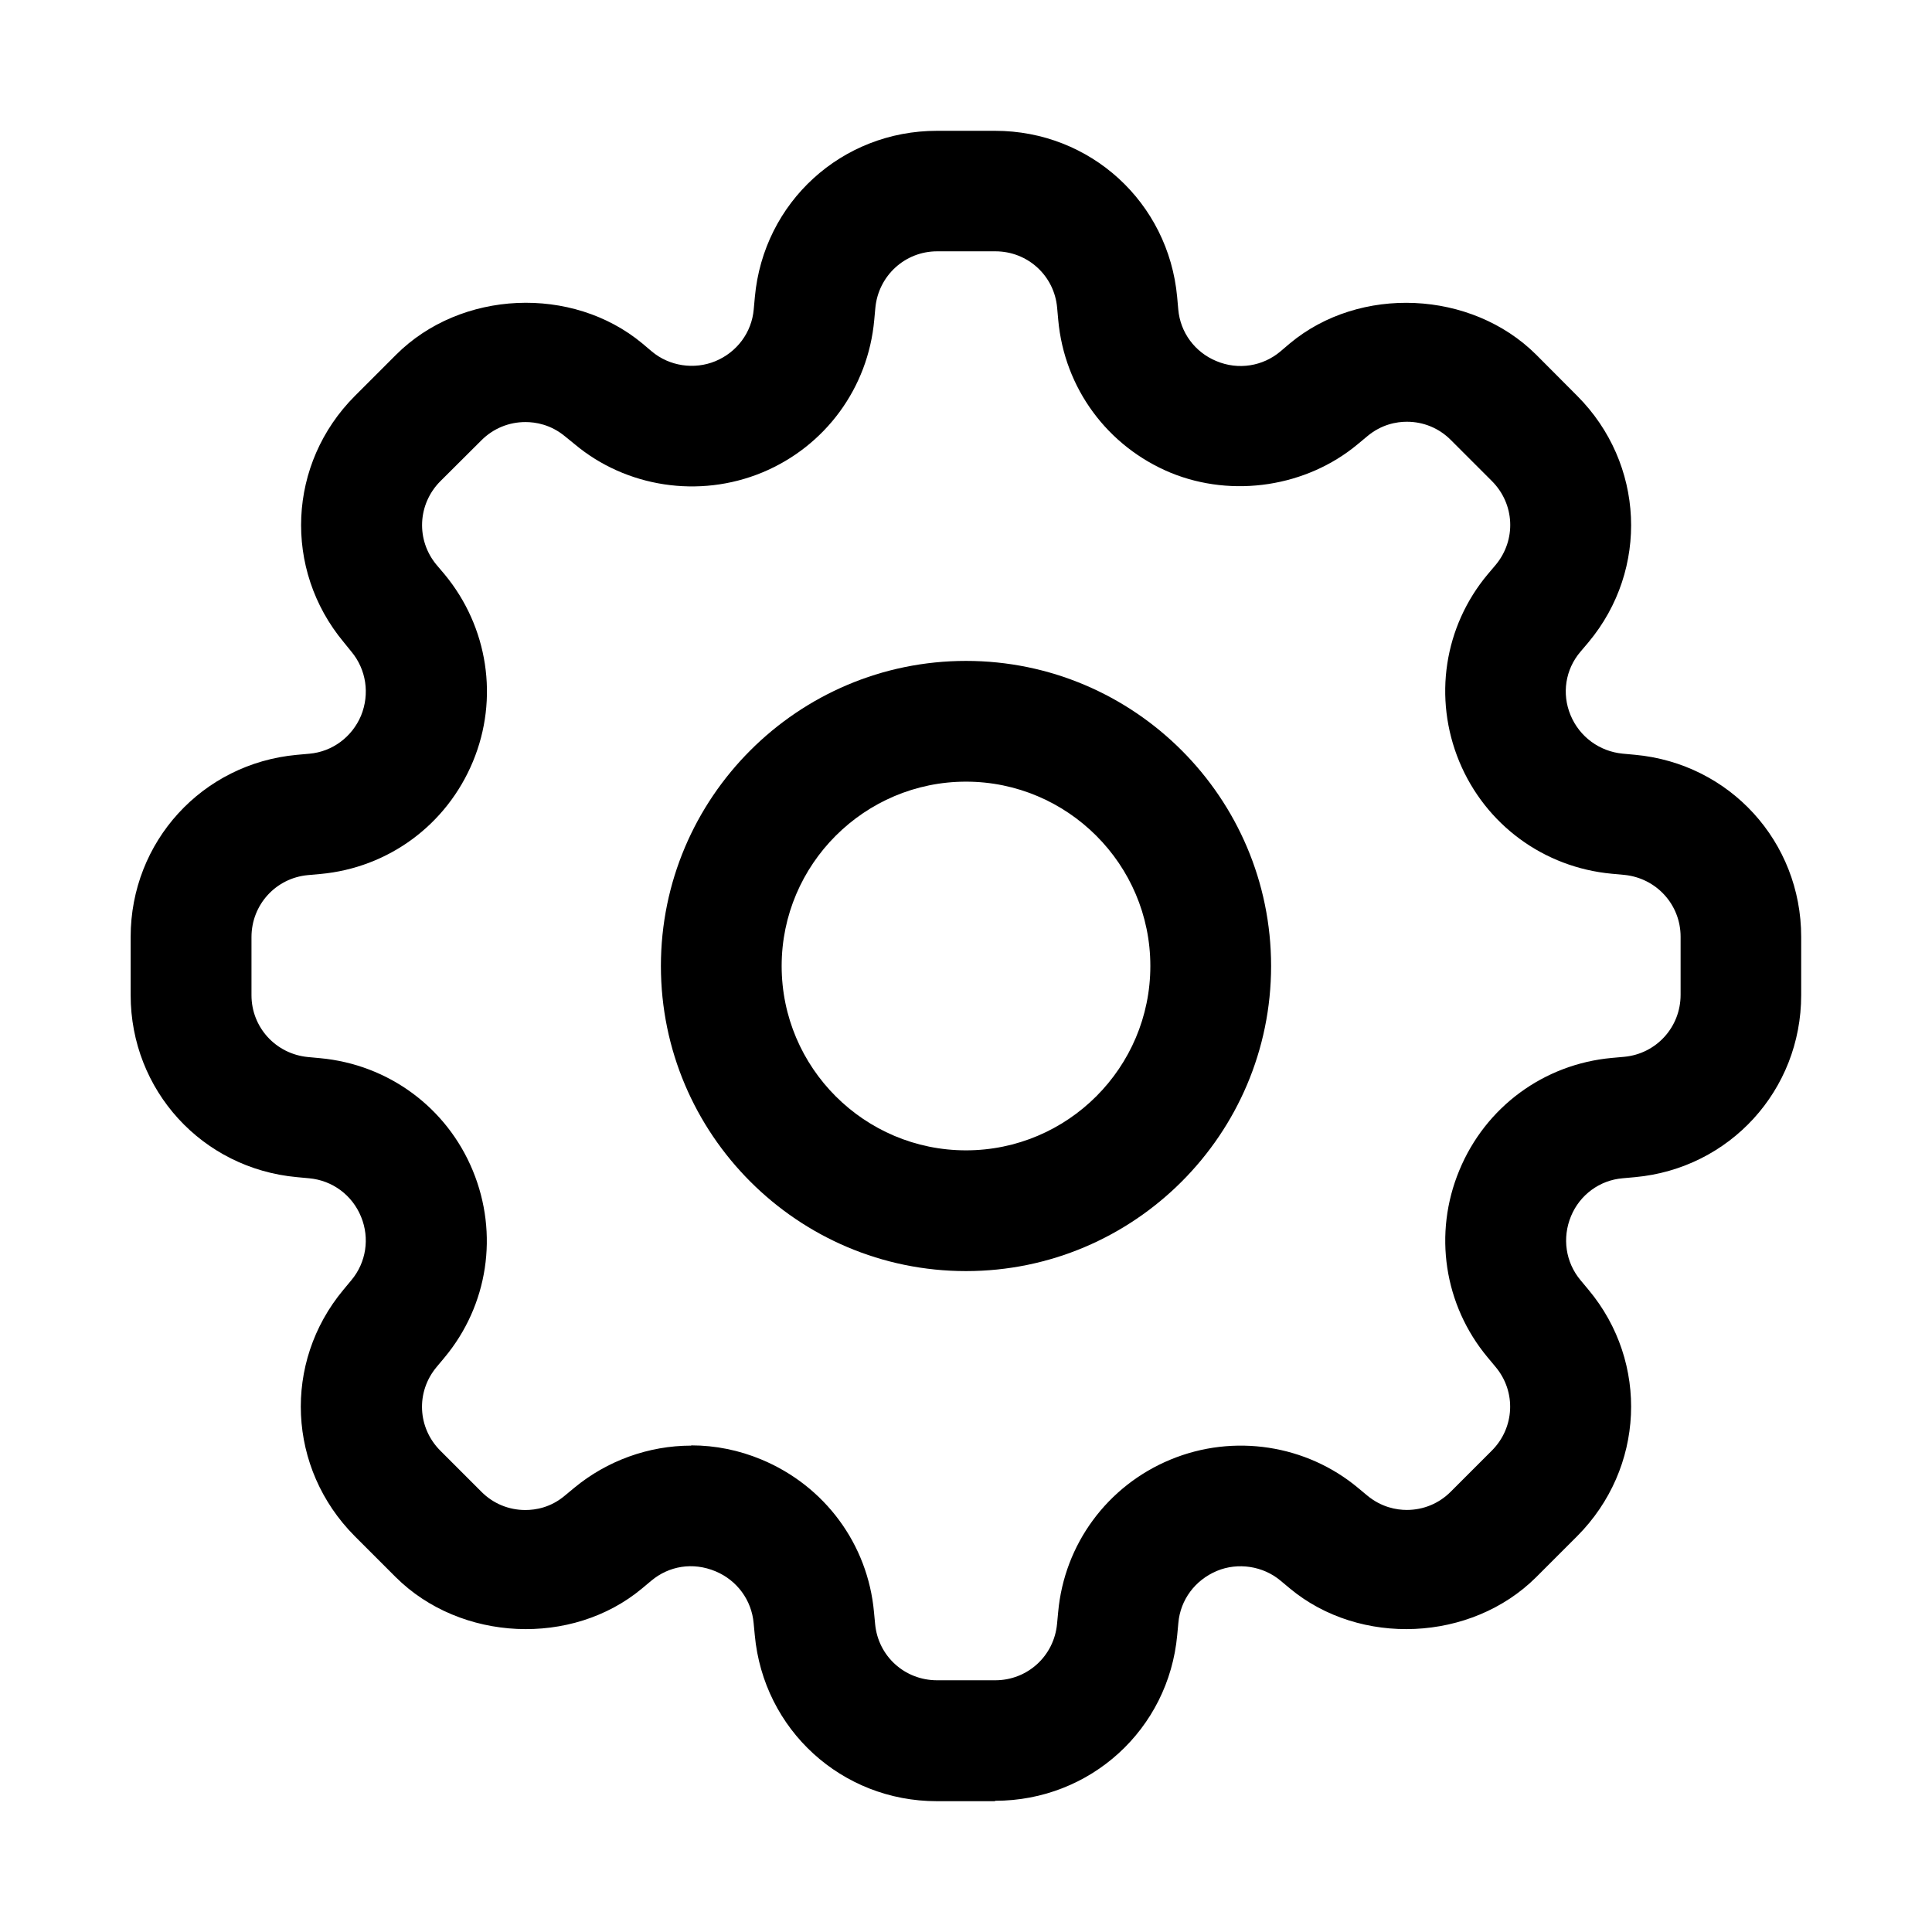
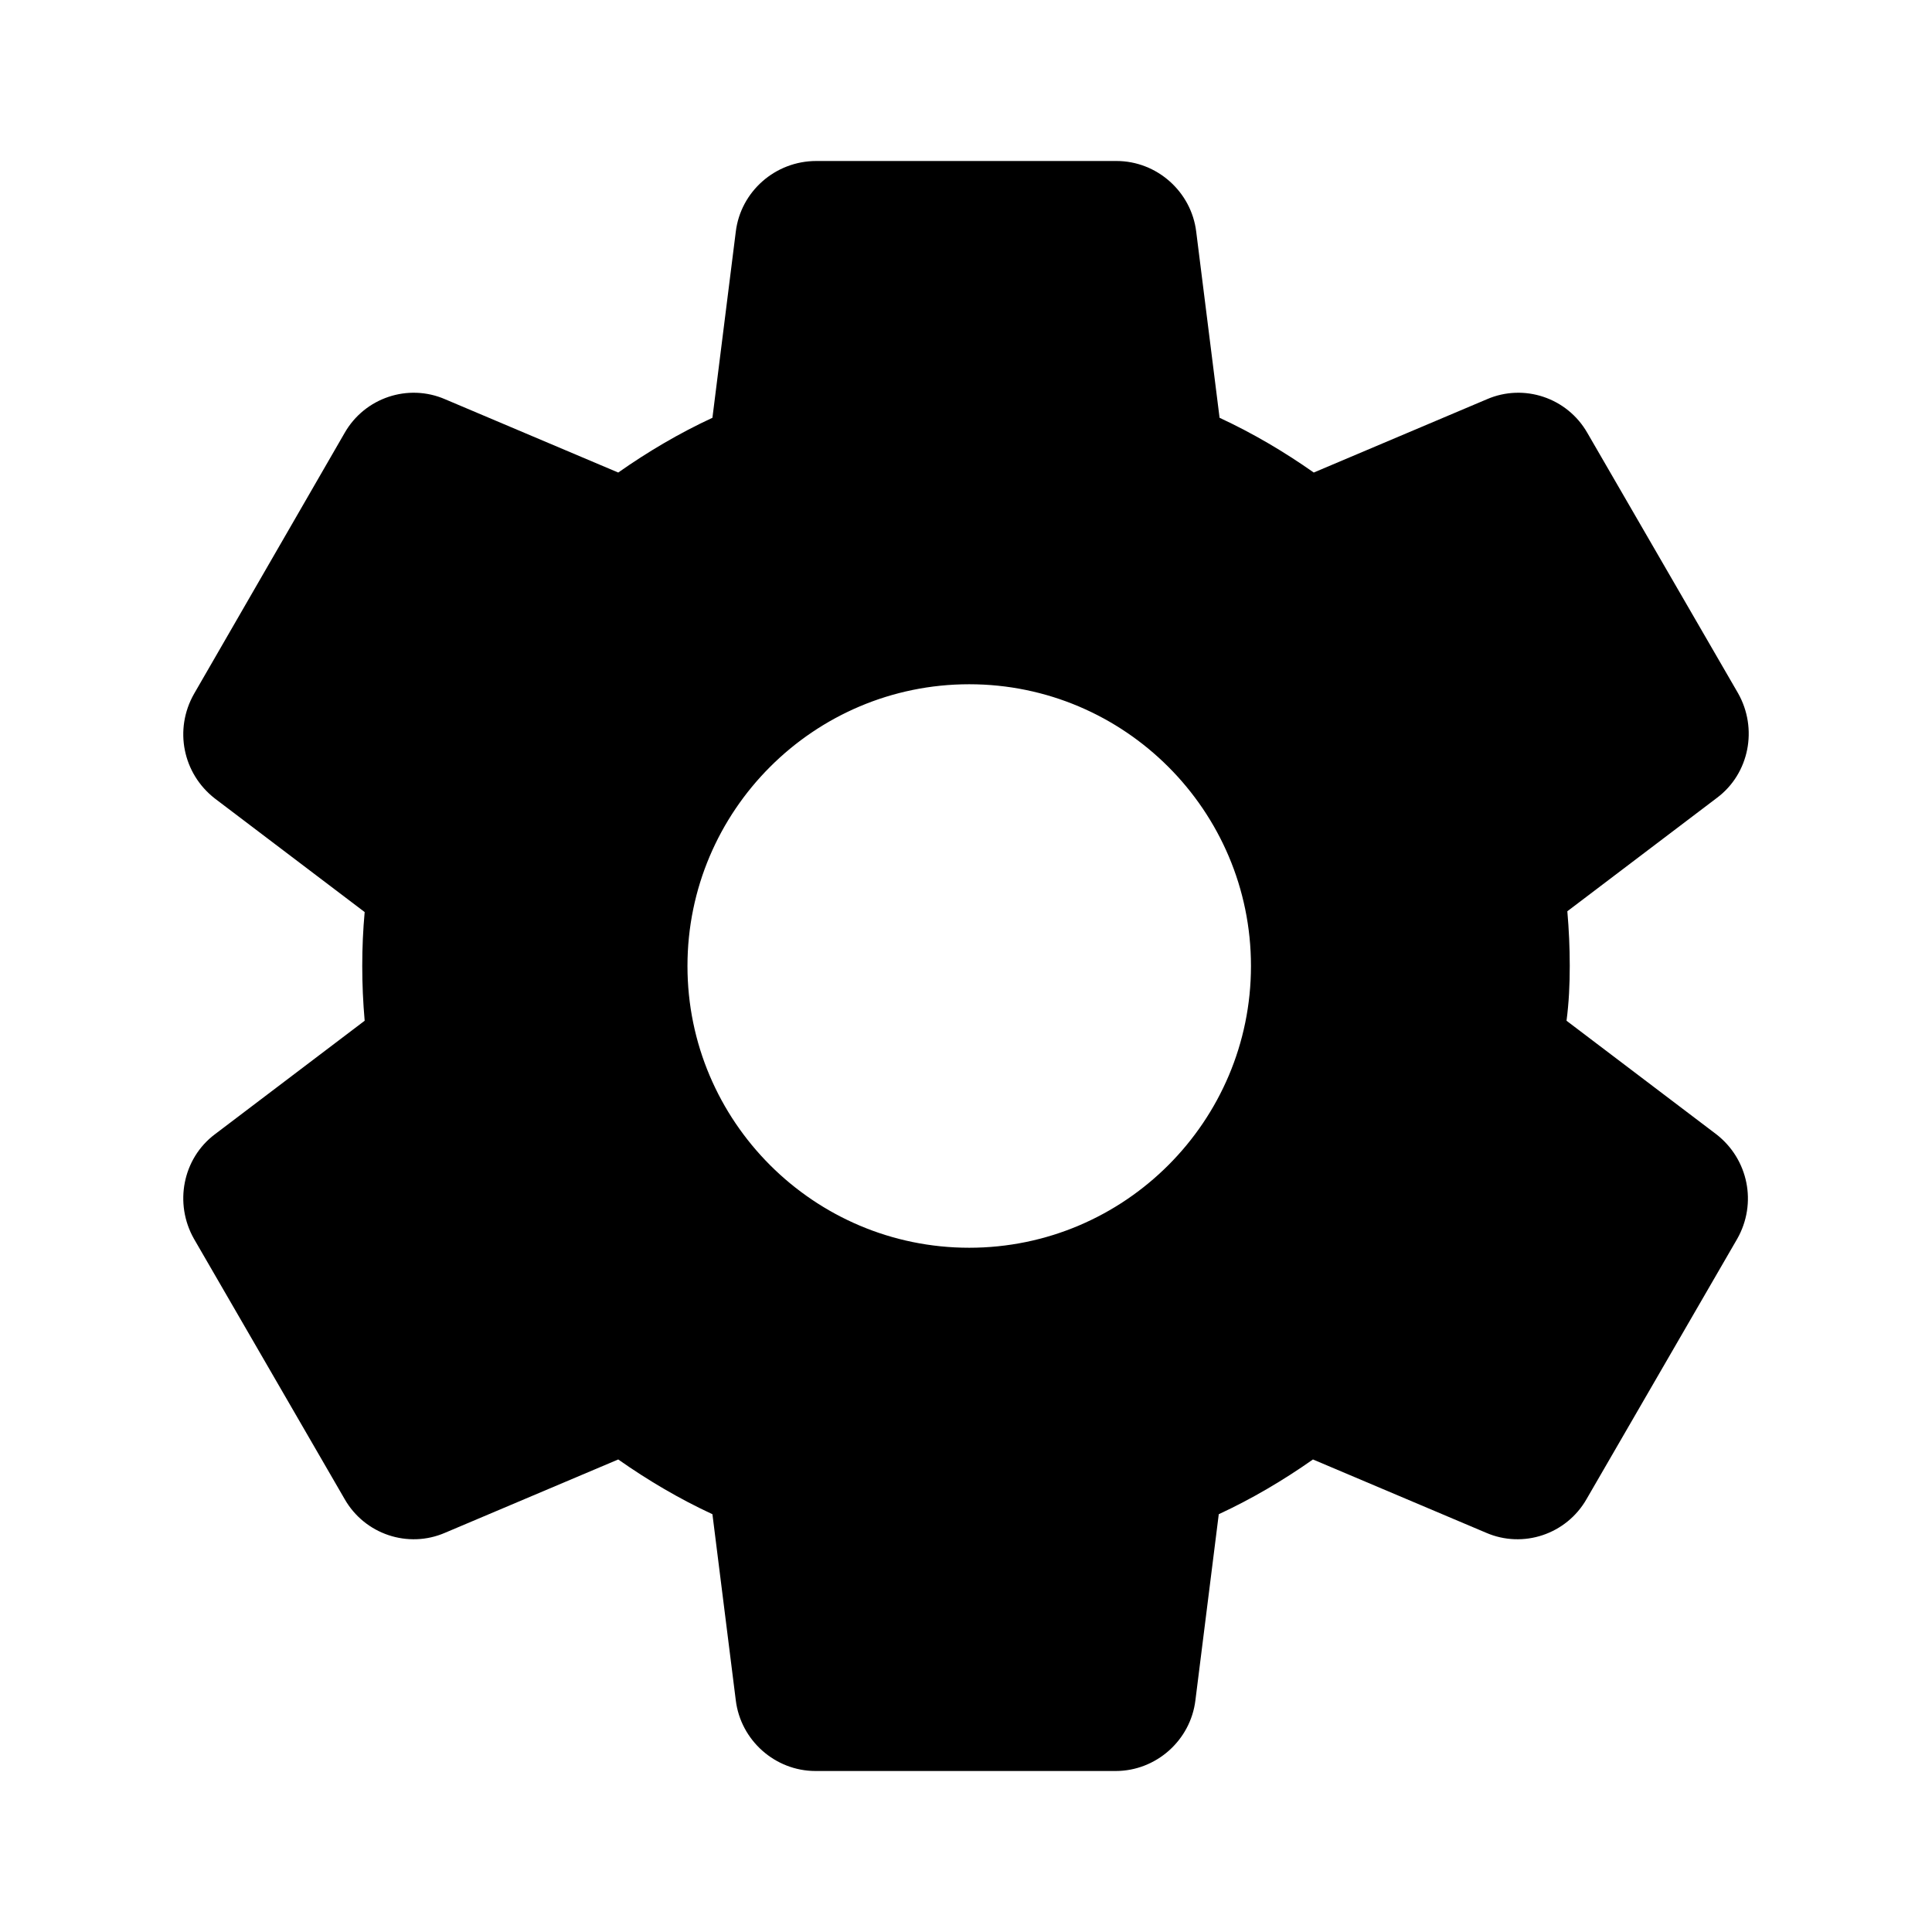
- <svg xmlns="http://www.w3.org/2000/svg" width="24" height="24" viewBox="0 0 24 24" fill="none">
-   <path d="M12 8.21C9.91 8.21 8.21 9.91 8.21 12C8.21 14.09 9.91 15.79 12 15.79C14.09 15.79 15.79 14.09 15.79 12C15.79 9.91 14.09 8.21 12 8.21ZM12 14.29C10.738 14.29 9.71 13.264 9.71 12C9.71 10.736 10.74 9.71 12 9.71C13.26 9.71 14.29 10.736 14.29 12C14.29 13.264 13.262 14.29 12 14.29Z" fill="black" />
-   <path d="M12.36 22.375H11.638C10.455 22.375 9.484 21.487 9.376 20.311L9.362 20.164C9.337 19.877 9.155 19.631 8.89 19.52C8.604 19.4 8.308 19.455 8.092 19.635L7.976 19.732C7.108 20.457 5.723 20.395 4.916 19.592L4.406 19.082C3.57 18.242 3.51 16.928 4.266 16.022L4.364 15.904C4.55 15.682 4.594 15.381 4.486 15.117C4.376 14.845 4.128 14.663 3.84 14.637L3.69 14.623C2.51 14.516 1.623 13.543 1.623 12.361V11.639C1.623 10.456 2.511 9.485 3.687 9.377L3.843 9.363C4.128 9.338 4.373 9.156 4.485 8.89C4.595 8.62 4.55 8.317 4.365 8.095L4.271 7.979C3.514 7.071 3.573 5.756 4.408 4.919L4.92 4.407C5.724 3.603 7.108 3.542 7.98 4.267L8.096 4.365C8.314 4.549 8.624 4.595 8.886 4.487C9.156 4.375 9.338 4.129 9.363 3.844L9.377 3.691C9.484 2.511 10.457 1.625 11.639 1.625H12.361C13.544 1.625 14.515 2.513 14.623 3.689L14.637 3.845C14.662 4.13 14.843 4.375 15.109 4.485C15.386 4.602 15.689 4.547 15.903 4.368L16.023 4.266C16.89 3.543 18.277 3.604 19.083 4.406L19.593 4.918C20.429 5.756 20.489 7.071 19.733 7.978L19.633 8.096C19.445 8.316 19.399 8.618 19.51 8.884C19.622 9.154 19.87 9.334 20.156 9.362L20.308 9.376C21.488 9.483 22.375 10.456 22.375 11.638V12.361C22.375 13.544 21.487 14.515 20.311 14.623L20.156 14.637C19.872 14.661 19.626 14.842 19.516 15.107C19.403 15.379 19.449 15.681 19.633 15.902L19.733 16.022C20.489 16.927 20.429 18.242 19.593 19.082L19.083 19.592C18.276 20.396 16.893 20.456 16.023 19.732L15.908 19.636C15.691 19.453 15.378 19.406 15.118 19.514C14.845 19.628 14.663 19.874 14.638 20.16L14.624 20.31C14.517 21.483 13.544 22.37 12.362 22.37L12.36 22.375ZM8.587 17.955C8.887 17.955 9.18 18.015 9.457 18.13C10.247 18.458 10.781 19.184 10.857 20.026L10.871 20.173C10.908 20.573 11.238 20.873 11.641 20.873H12.363C12.763 20.873 13.093 20.573 13.131 20.173L13.145 20.025C13.221 19.183 13.755 18.458 14.537 18.133C15.33 17.803 16.233 17.951 16.87 18.483L16.983 18.577C17.161 18.725 17.349 18.757 17.476 18.757C17.682 18.757 17.876 18.677 18.022 18.53L18.532 18.02C18.816 17.736 18.837 17.29 18.58 16.982L18.48 16.862C17.938 16.212 17.803 15.322 18.128 14.539C18.454 13.749 19.18 13.219 20.022 13.142L20.177 13.128C20.574 13.091 20.877 12.761 20.877 12.358V11.636C20.877 11.236 20.574 10.906 20.175 10.868L20.023 10.854C19.177 10.776 18.453 10.244 18.128 9.461C17.802 8.673 17.938 7.783 18.481 7.134L18.581 7.016C18.838 6.706 18.817 6.26 18.533 5.976L18.023 5.466C17.877 5.319 17.683 5.239 17.477 5.239C17.35 5.239 17.162 5.271 16.985 5.419L16.865 5.519C16.231 6.047 15.315 6.189 14.543 5.873C13.755 5.546 13.223 4.821 13.146 3.977L13.132 3.822C13.097 3.425 12.767 3.122 12.365 3.122H11.642C11.242 3.122 10.912 3.425 10.874 3.824L10.86 3.976C10.784 4.819 10.252 5.544 9.47 5.869C8.683 6.195 7.777 6.052 7.14 5.519L7.022 5.423C6.842 5.273 6.654 5.243 6.527 5.243C6.321 5.243 6.127 5.323 5.981 5.469L5.469 5.979C5.187 6.263 5.166 6.709 5.423 7.017L5.523 7.135C6.063 7.788 6.2 8.679 5.875 9.46C5.548 10.248 4.823 10.78 3.98 10.857L3.824 10.871C3.427 10.908 3.124 11.238 3.124 11.641V12.363C3.124 12.763 3.427 13.093 3.826 13.131L3.976 13.145C4.824 13.223 5.549 13.757 5.873 14.541C6.198 15.327 6.063 16.216 5.52 16.866L5.424 16.981C5.164 17.291 5.186 17.737 5.47 18.021L5.98 18.531C6.126 18.678 6.32 18.758 6.526 18.758C6.653 18.758 6.841 18.728 7.018 18.578L7.134 18.482C7.54 18.146 8.057 17.958 8.587 17.958V17.955Z" fill="black" />
+ <svg xmlns="http://www.w3.org/2000/svg" enable-background="new 0 0 24 24" height="24px" viewBox="0 0 24 24" width="24px" fill="#000000">
+   <rect fill="none" height="24" width="24" />
+   <path d="M19.5,12c0-0.23-0.01-0.45-0.03-0.68l1.86-1.41c0.4-0.3,0.51-0.86,0.26-1.3l-1.87-3.23c-0.25-0.44-0.79-0.62-1.25-0.42 l-2.15,0.91c-0.37-0.26-0.76-0.49-1.17-0.68l-0.29-2.31C14.8,2.38,14.37,2,13.87,2h-3.73C9.63,2,9.2,2.38,9.14,2.88L8.85,5.19 c-0.41,0.19-0.8,0.42-1.17,0.68L5.53,4.96c-0.46-0.2-1-0.02-1.25,0.42L2.41,8.62c-0.25,0.44-0.14,0.99,0.26,1.3l1.86,1.41 C4.51,11.55,4.5,11.77,4.5,12s0.01,0.45,0.03,0.68l-1.86,1.41c-0.4,0.3-0.51,0.86-0.26,1.3l1.87,3.23c0.25,0.44,0.79,0.62,1.25,0.42 l2.15-0.91c0.37,0.26,0.76,0.49,1.17,0.68l0.29,2.31C9.2,21.62,9.63,22,10.13,22h3.73c0.5,0,0.93-0.38,0.99-0.88l0.29-2.31 c0.41-0.19,0.8-0.42,1.17-0.68l2.15,0.91c0.46,0.2,1,0.02,1.25-0.42l1.87-3.23c0.25-0.44,0.14-0.99-0.26-1.3l-1.86-1.41 C19.49,12.45,19.5,12.23,19.5,12z M12.04,15.5c-1.93,0-3.5-1.57-3.5-3.5s1.57-3.5,3.5-3.5s3.5,1.57,3.5,3.5S13.97,15.5,12.04,15.5z" />
</svg>
